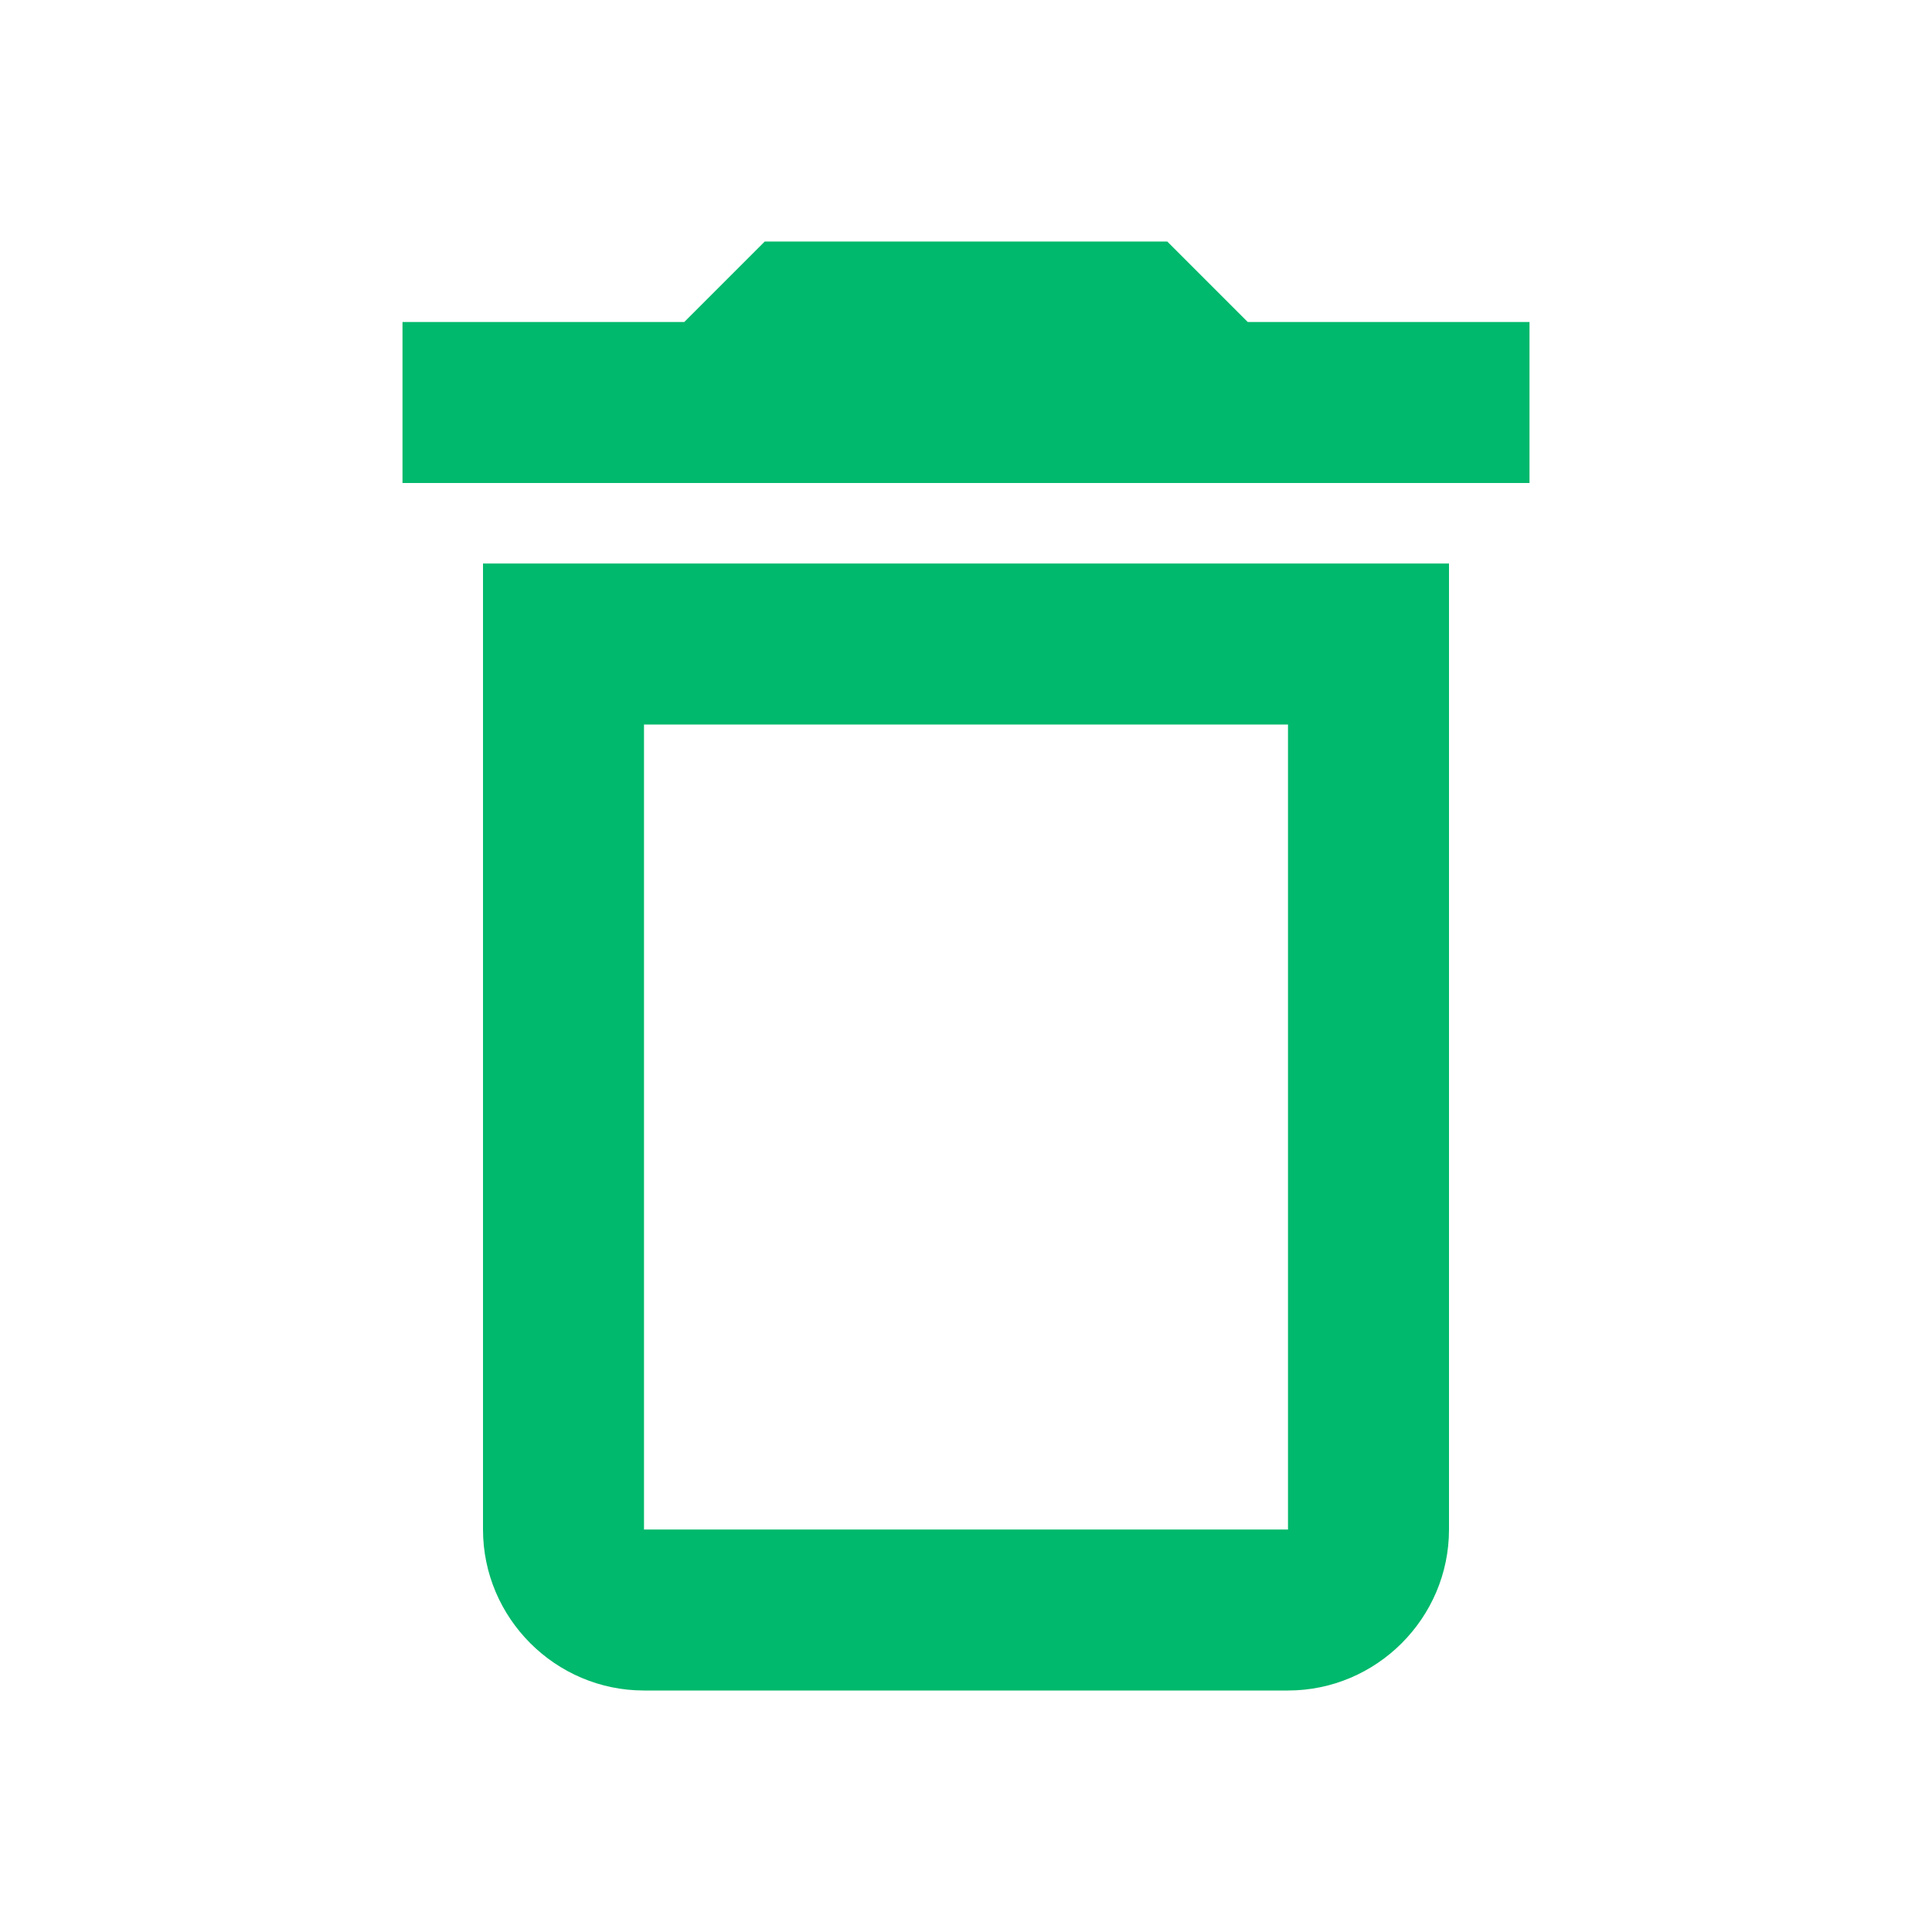
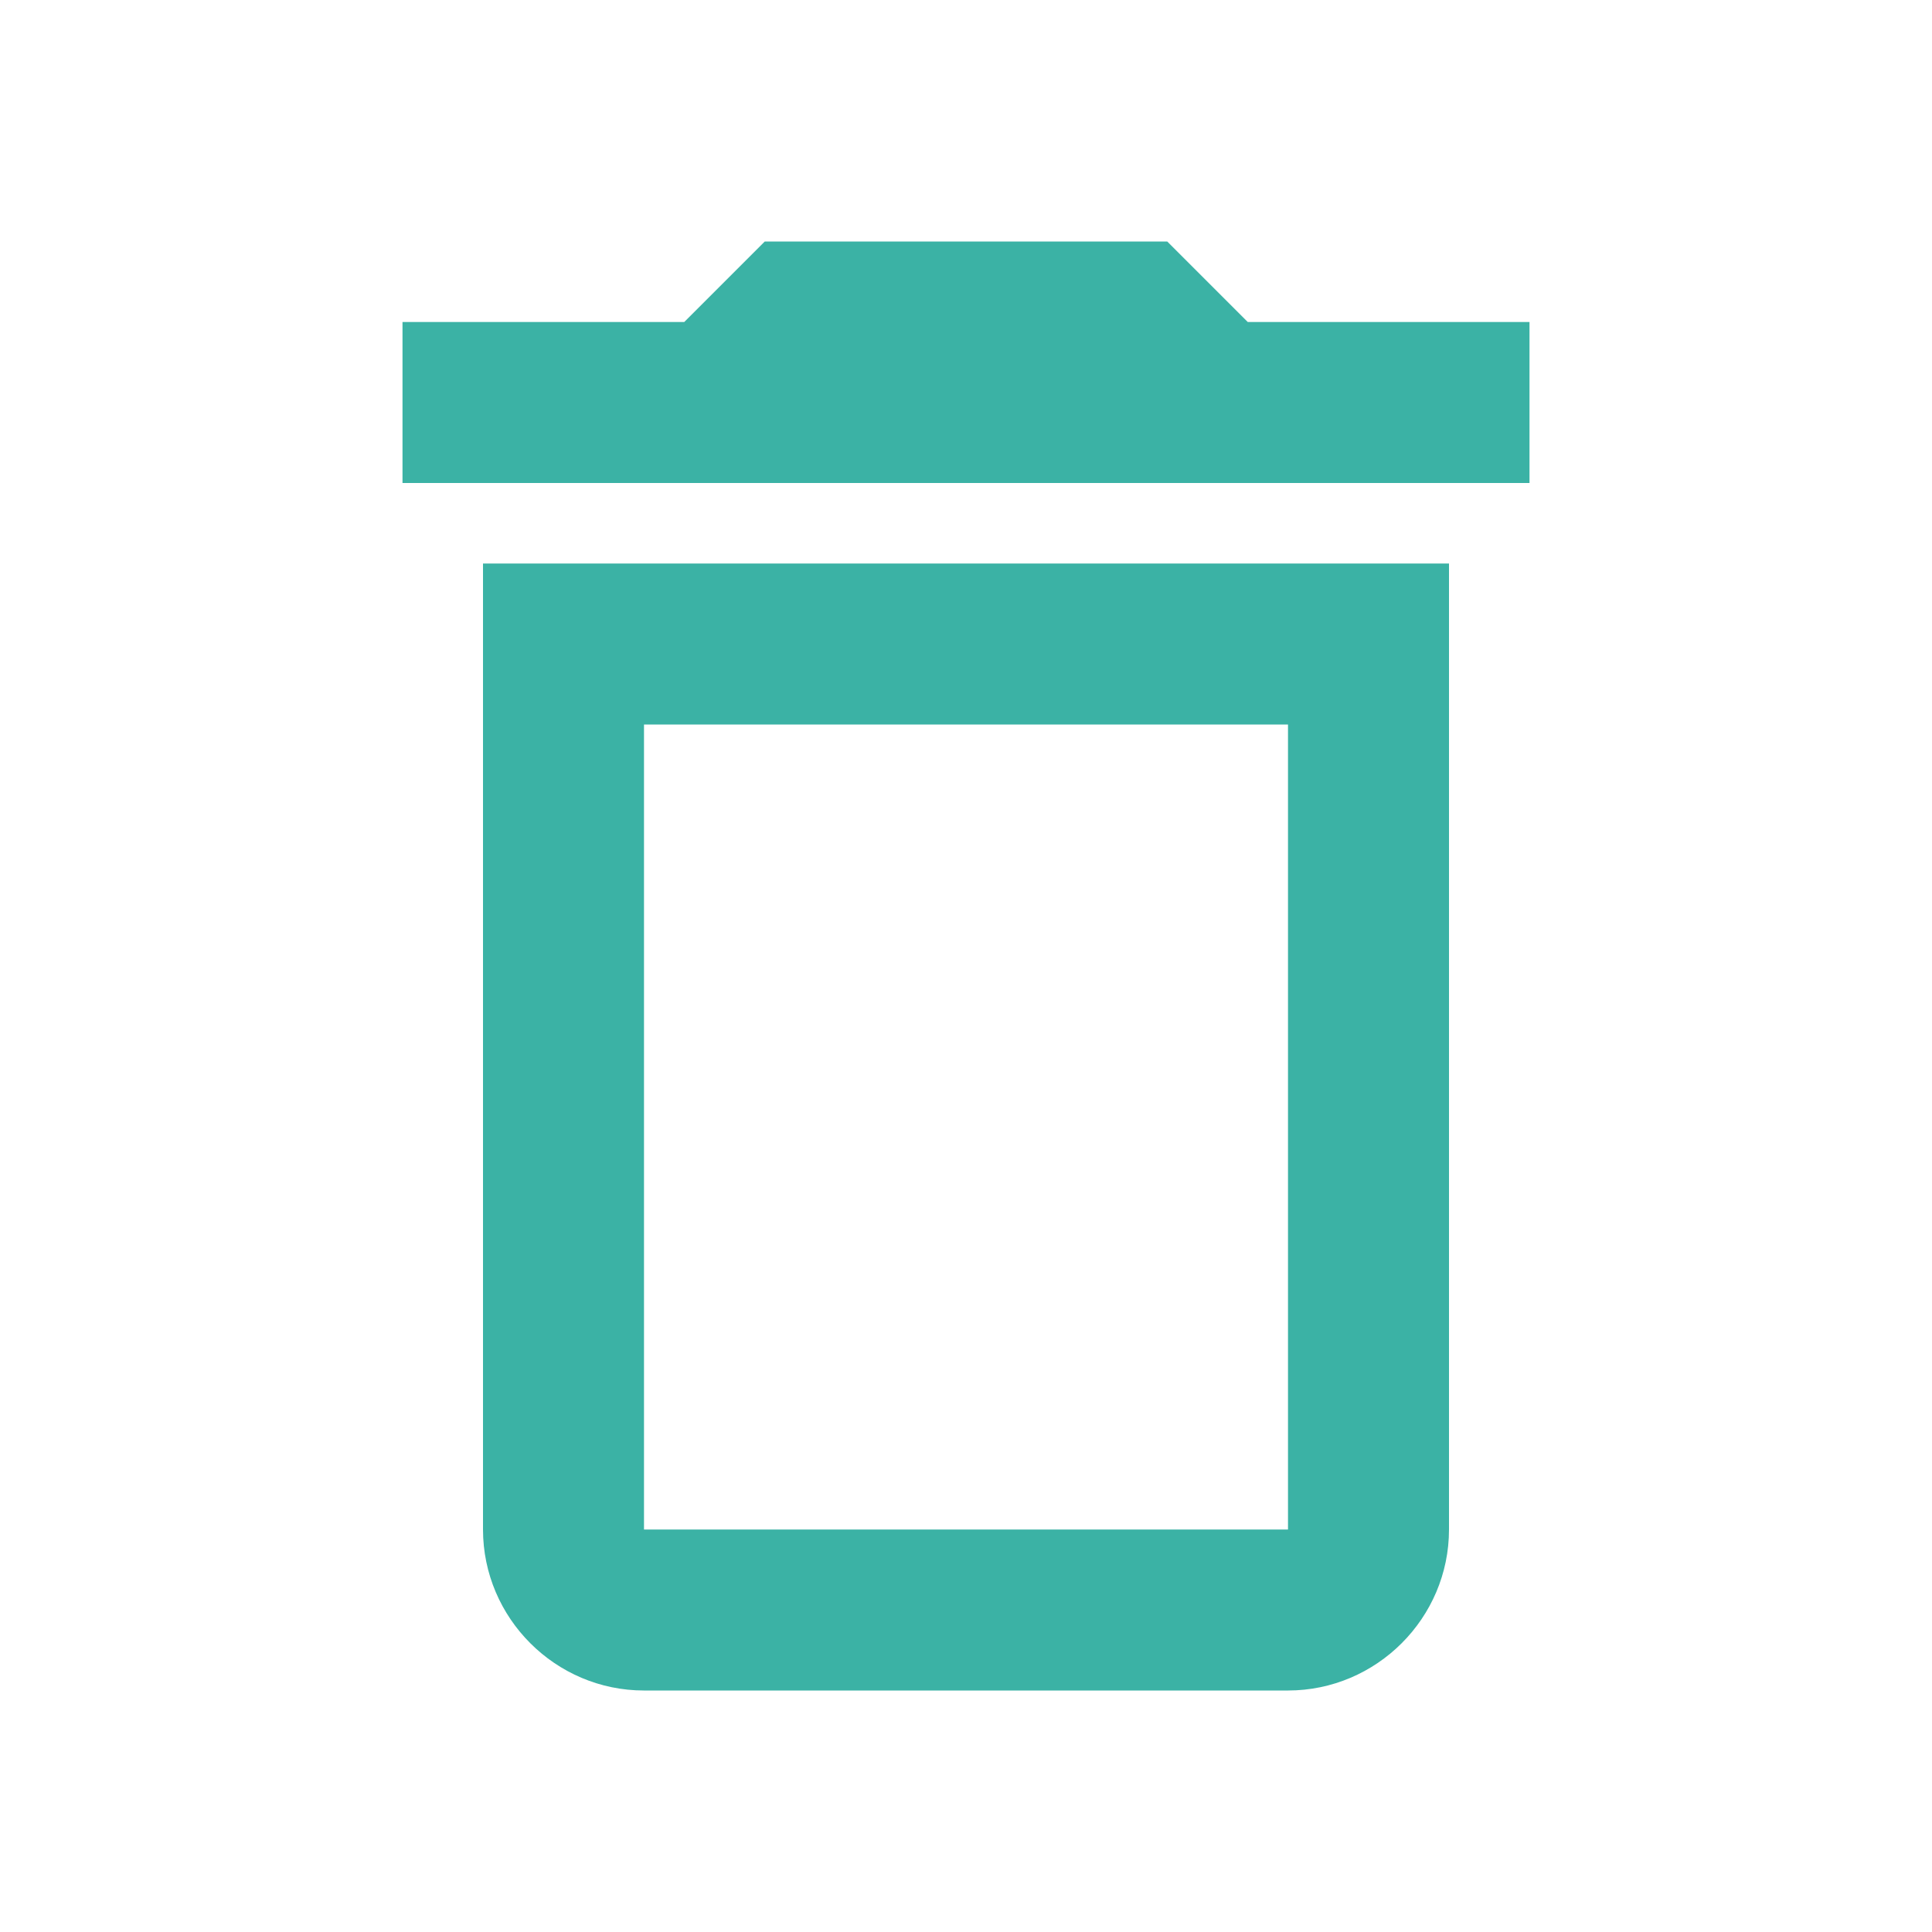
- <svg xmlns="http://www.w3.org/2000/svg" height="24px" viewBox="0 0 24 24" width="24px" fill="#00b96c">
+ <svg xmlns="http://www.w3.org/2000/svg" height="24px" viewBox="0 0 24 24" width="24px" fill="#3bb2a5">
  <path d="M0 0h24v24H0V0z" fill="none" />
  <path d="M6 19c0 1.1.9 2 2 2h8c1.1 0 2-.9 2-2V7H6v12zM8 9h8v10H8V9zm7.5-5l-1-1h-5l-1 1H5v2h14V4h-3.5z" />
</svg>
